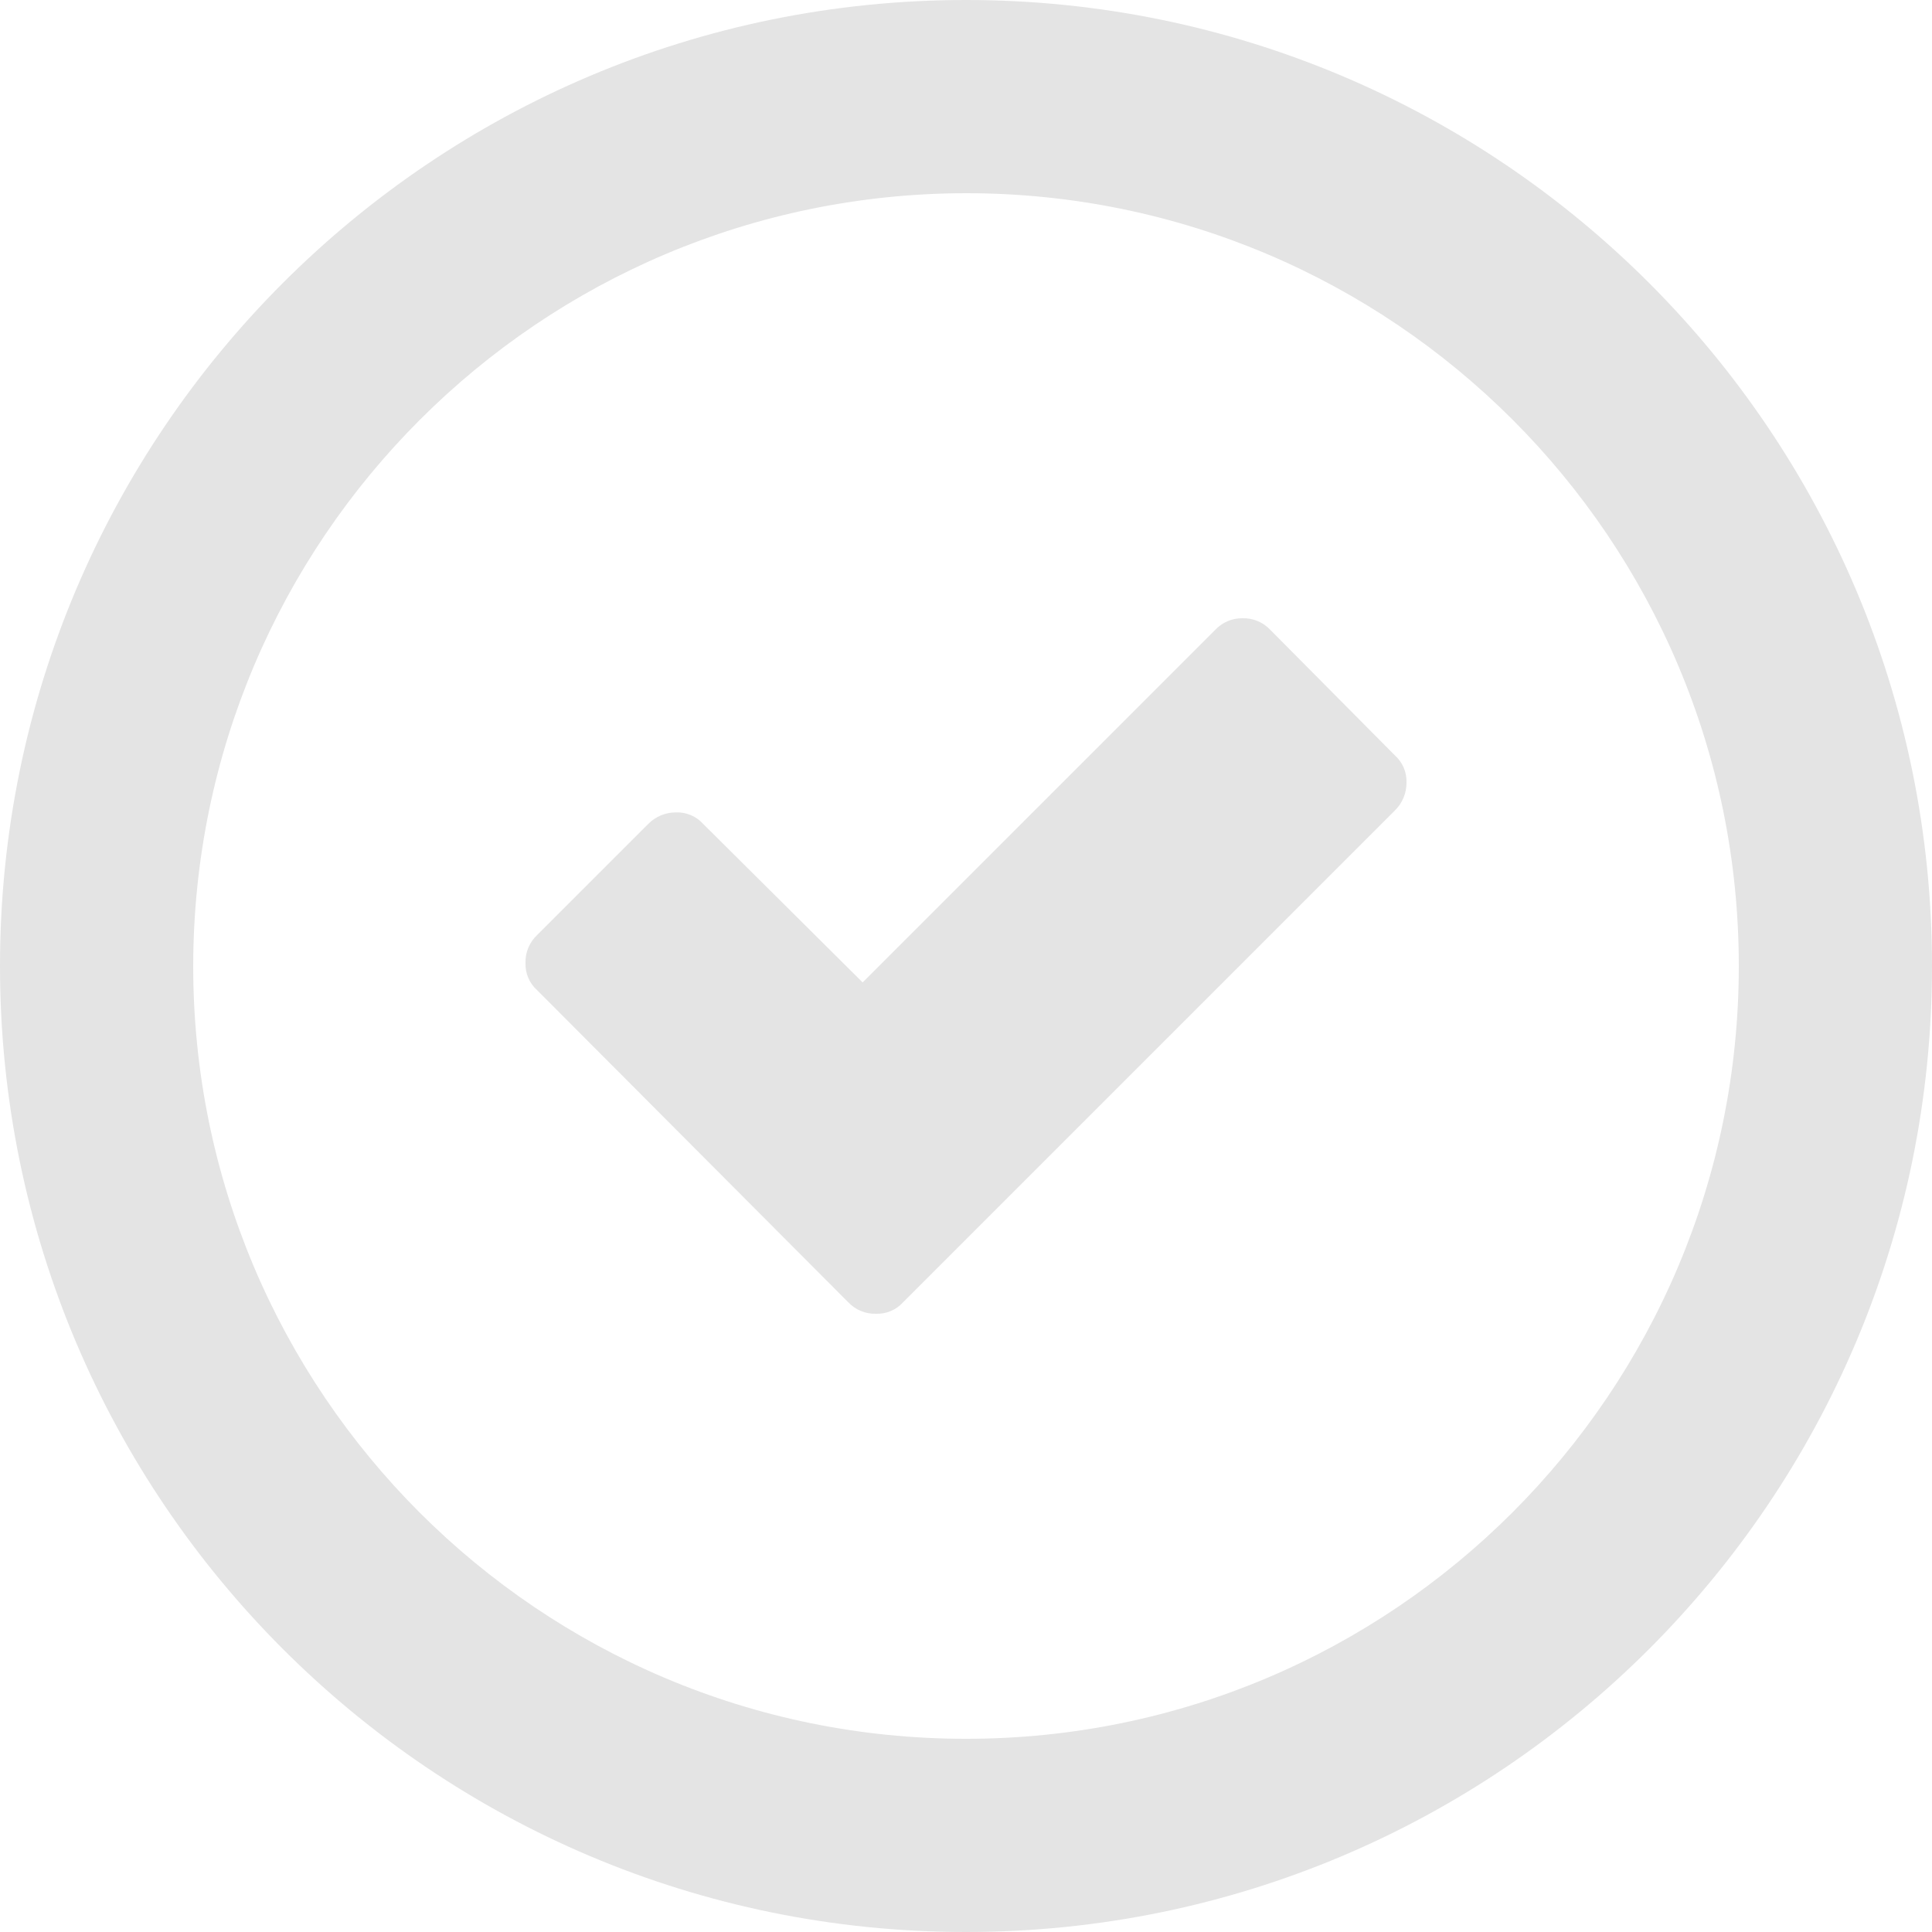
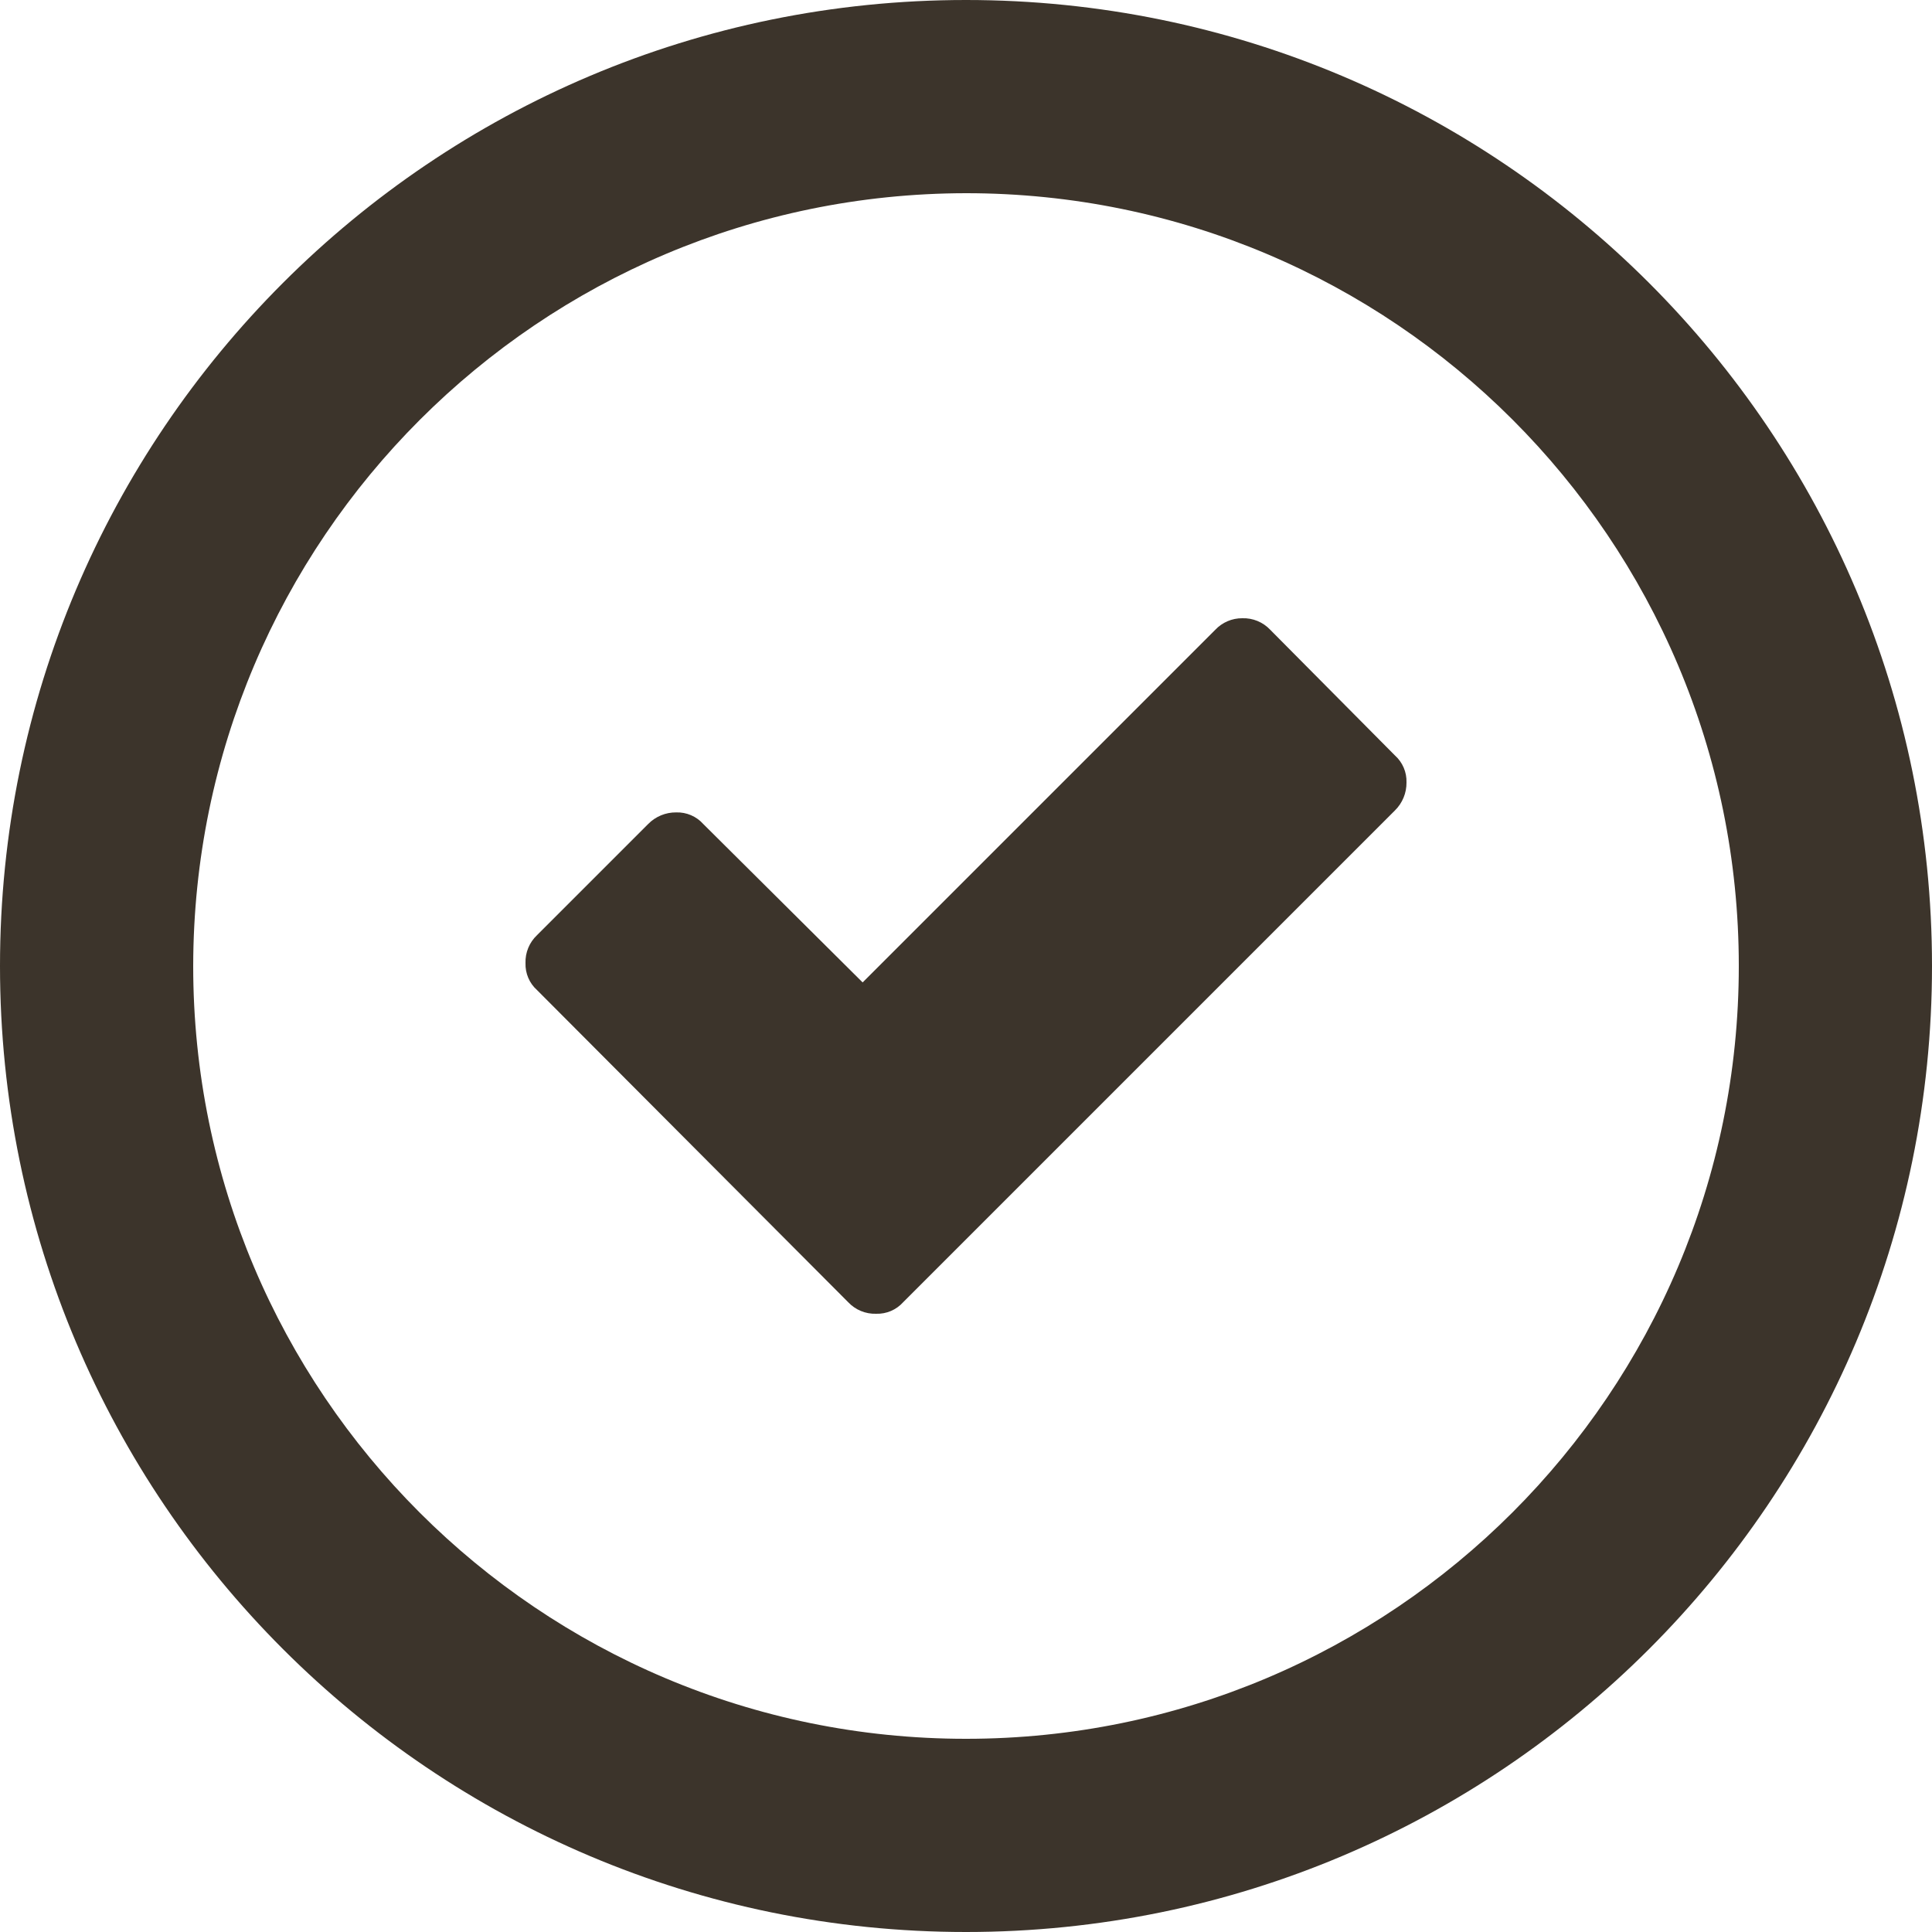
<svg xmlns="http://www.w3.org/2000/svg" width="200" height="200" viewBox="0 0 200 200">
-   <path fill="#e4e4e4" d="M100 20a80 80 0 1 1-80 80 80.1 80.1 0 0 1 80-80m0-20a100 100 0 1 0 100 100A100 100 0 0 0 100 0z" />
-   <path fill="#e4e4e4" d="M93.5 134.8a3.6 3.6 0 0 1-2.8 1.2 3.8 3.8 0 0 1-2.9-1.2m0 0l-32.2-32.3a3.6 3.6 0 0 1-1.2-2.8 3.8 3.8 0 0 1 1.2-2.9l11.5-11.5a4 4 0 0 1 2.9-1.2 3.6 3.6 0 0 1 2.8 1.2l16.5 16.4 36.5-36.5a3.8 3.8 0 0 1 2.8-1.2 3.8 3.8 0 0 1 2.9 1.2l12.9 13a3.6 3.6 0 0 1 1.2 2.8 4 4 0 0 1-1.2 2.9l-50.9 50.9" />
+   <path fill="#3c342b" d="M100 20a80 80 0 1 1-80 80 80.1 80.1 0 0 1 80-80m0-20a100 100 0 1 0 100 100A100 100 0 0 0 100 0z" />
+   <path fill="#3c342b" d="M93.5 134.8a3.6 3.6 0 0 1-2.8 1.2 3.8 3.8 0 0 1-2.9-1.2m0 0l-32.2-32.3a3.6 3.6 0 0 1-1.2-2.8 3.8 3.8 0 0 1 1.2-2.9l11.5-11.5a4 4 0 0 1 2.9-1.2 3.6 3.6 0 0 1 2.8 1.2l16.5 16.4 36.5-36.5a3.8 3.8 0 0 1 2.8-1.2 3.8 3.8 0 0 1 2.9 1.2l12.9 13a3.6 3.6 0 0 1 1.2 2.8 4 4 0 0 1-1.2 2.9l-50.9 50.9" />
</svg>
